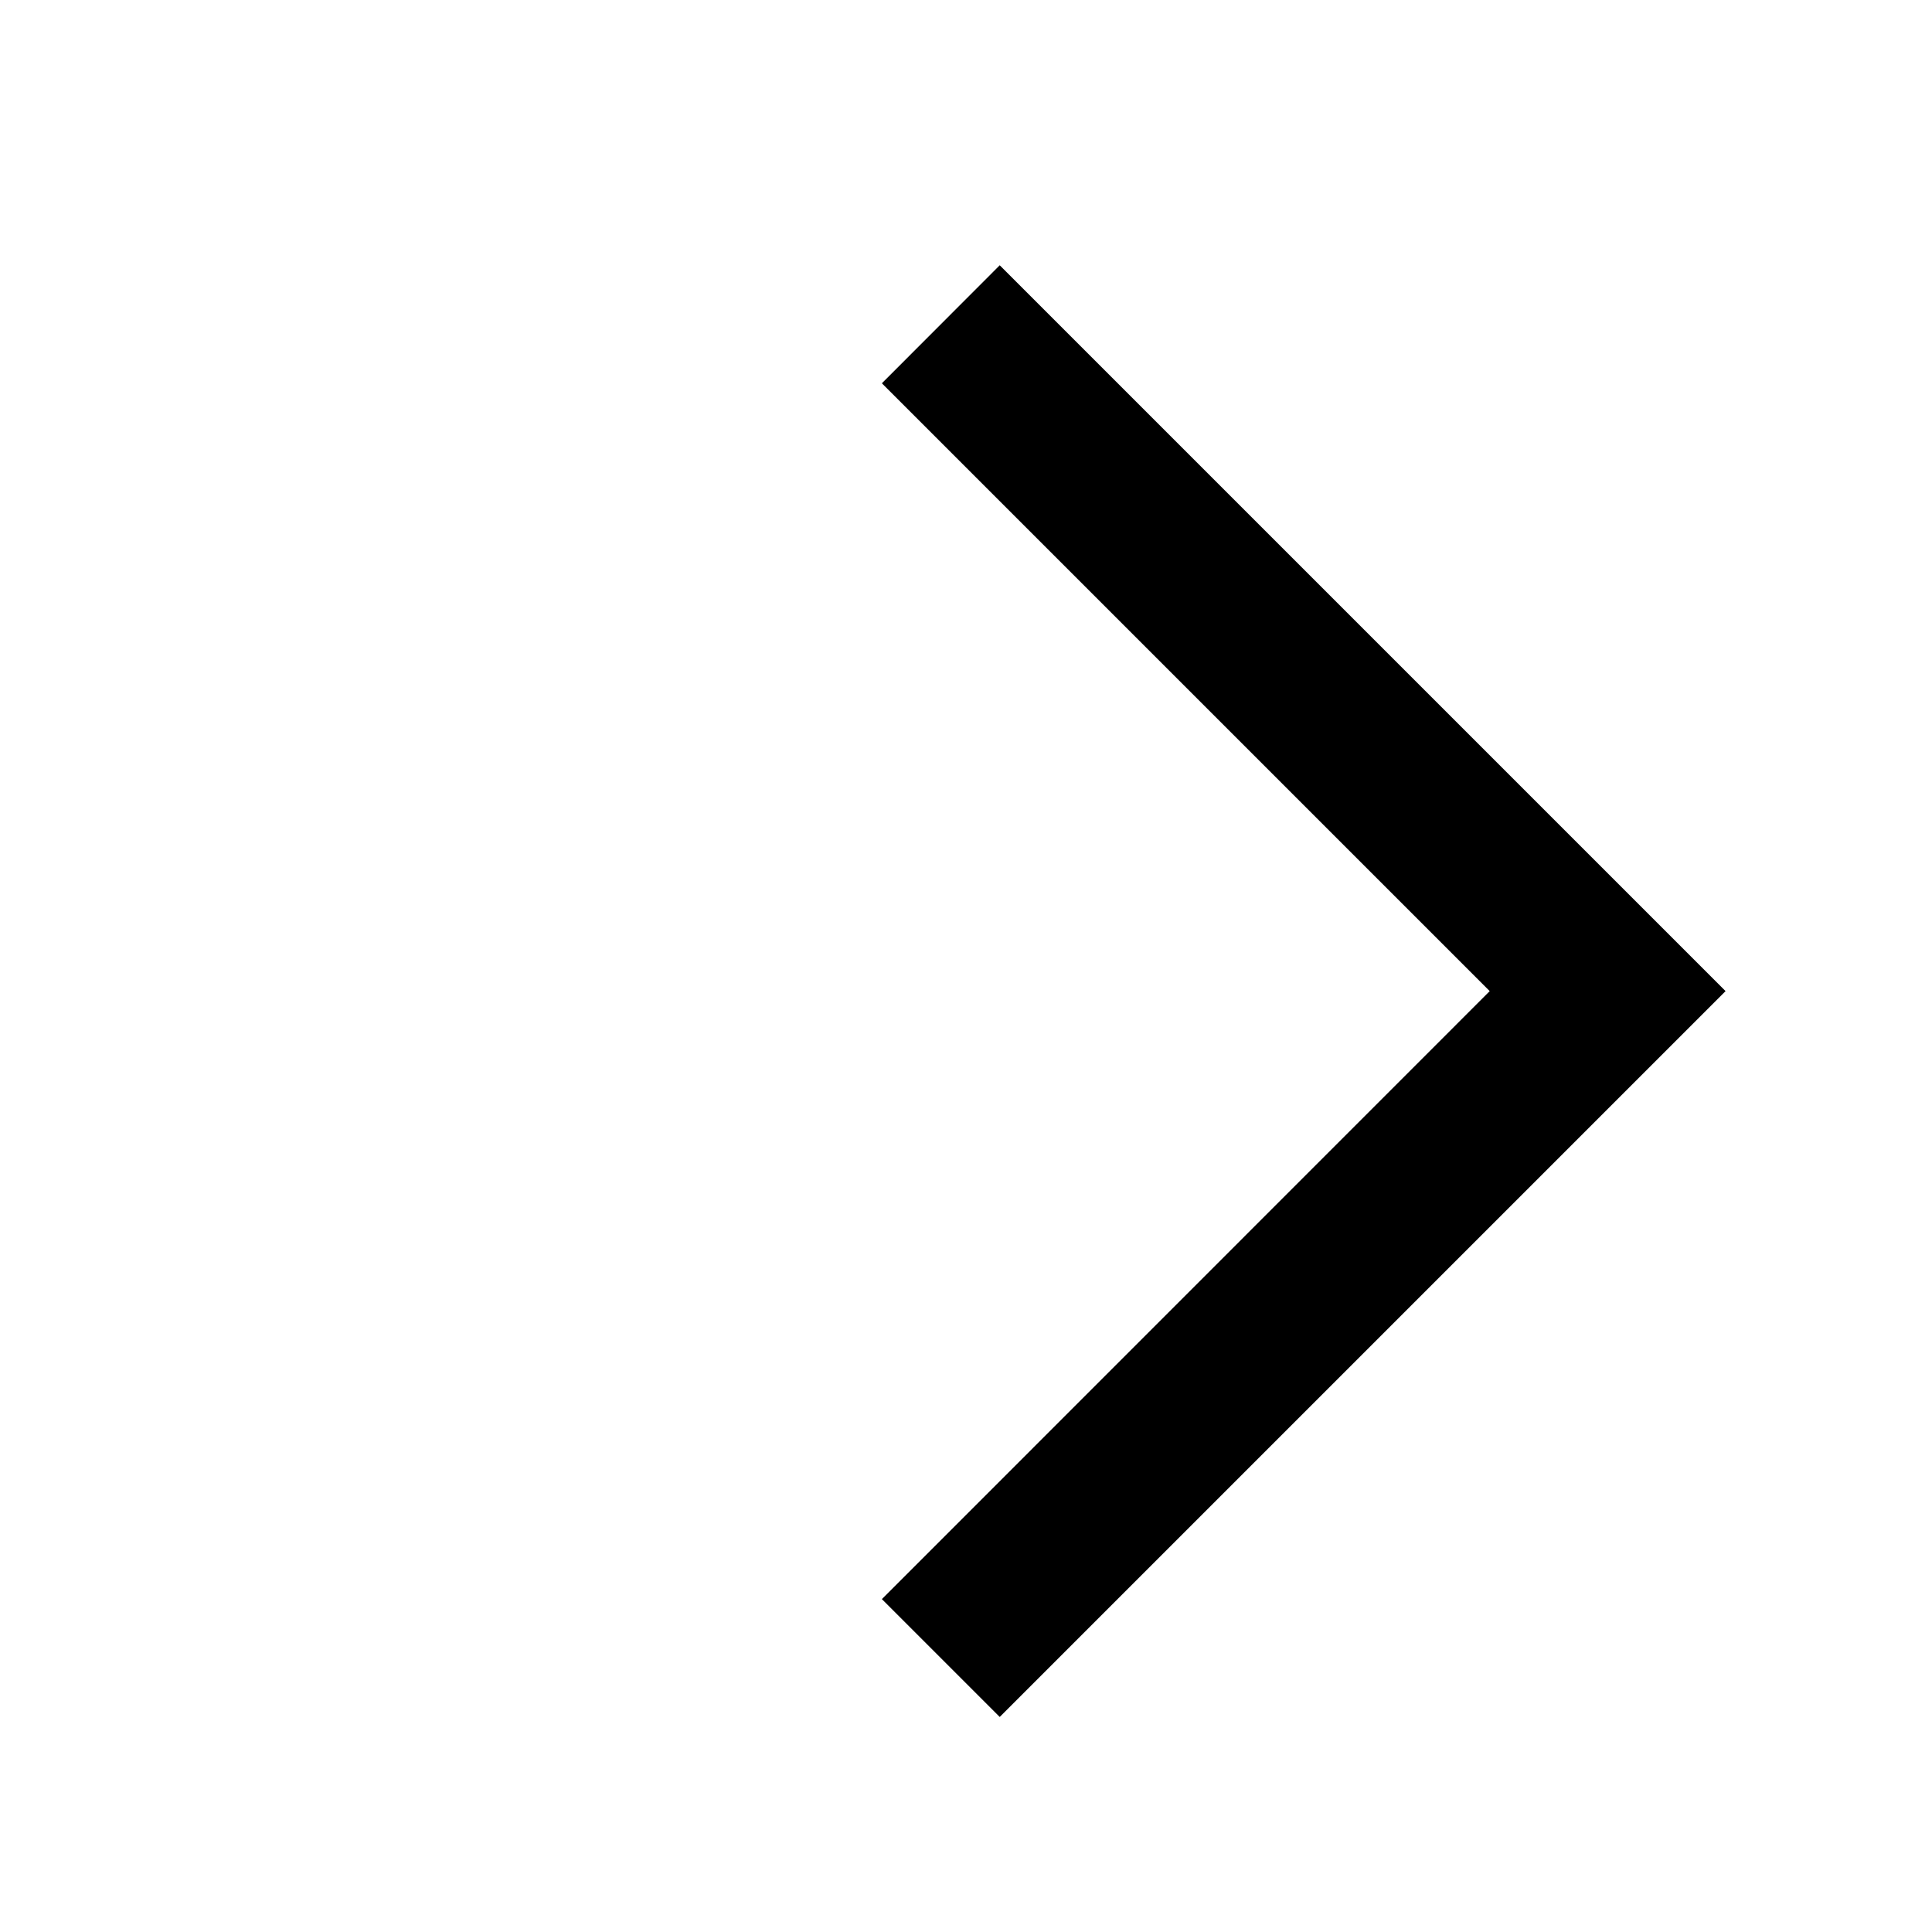
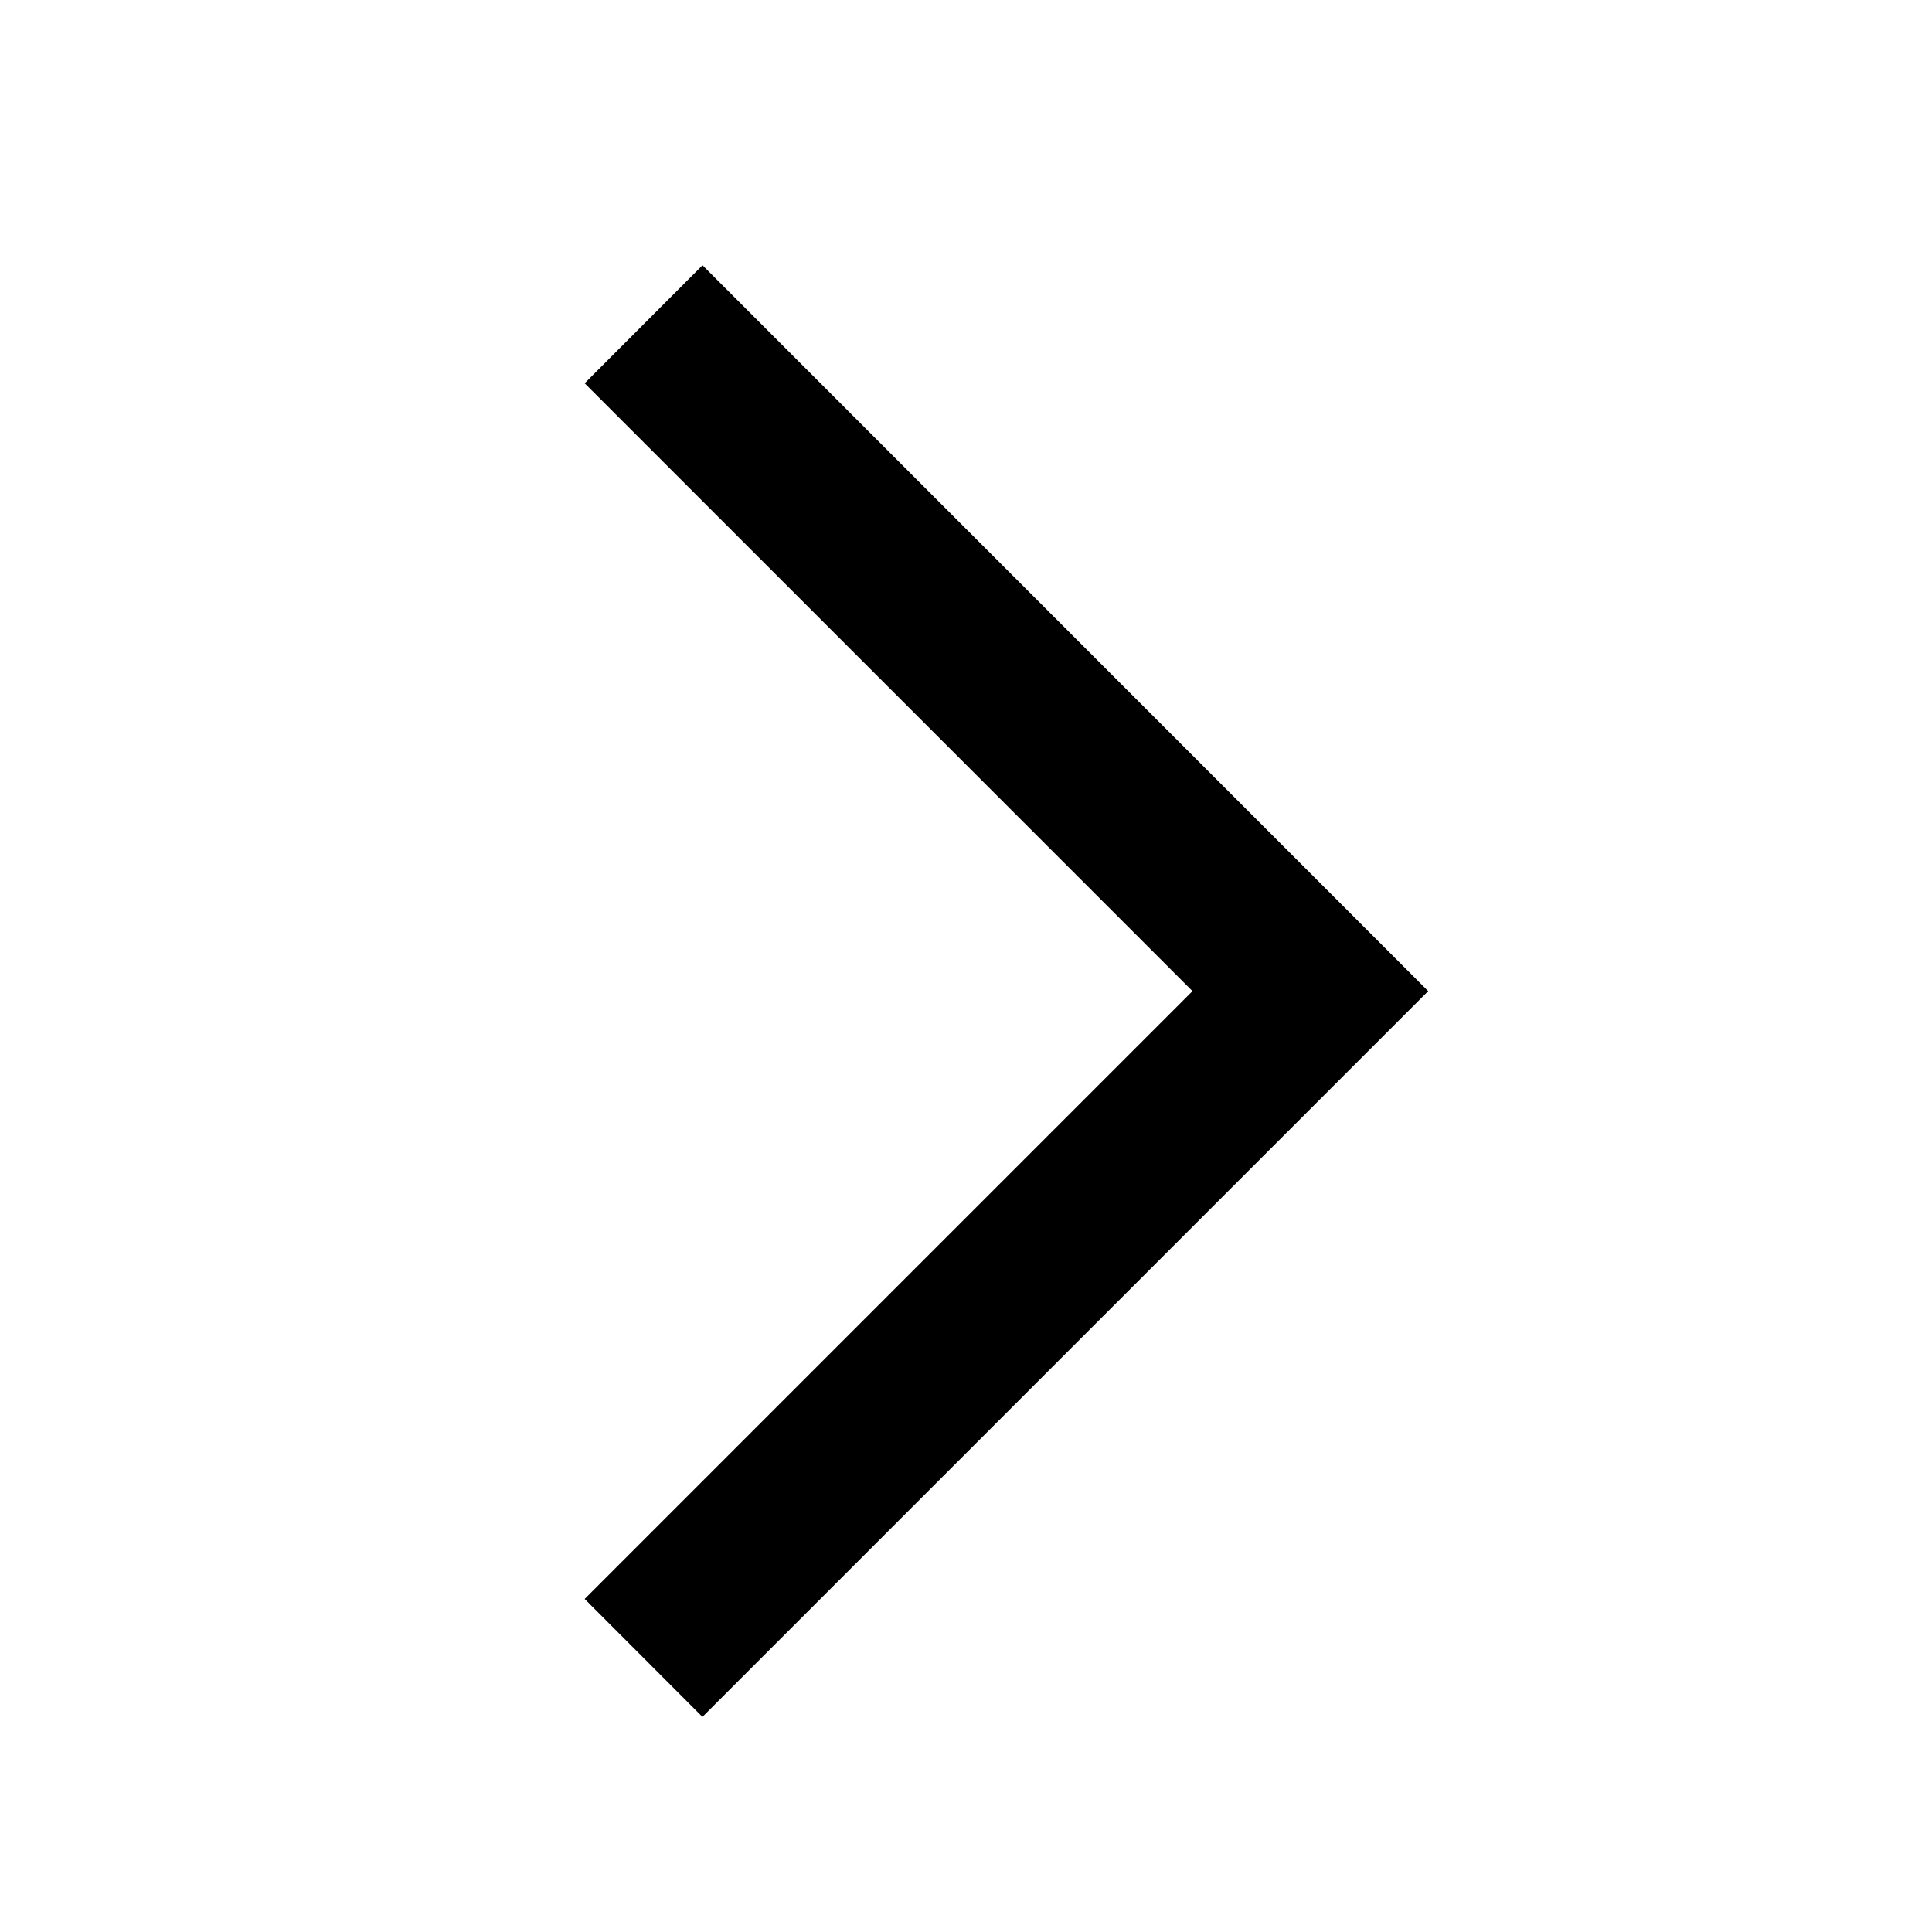
<svg xmlns="http://www.w3.org/2000/svg" width="13" height="13" fill="none" viewBox="0 0 13 13">
-   <path fill-rule="evenodd" clip-rule="evenodd" d="M6.727 11.553l-.793-.793 4.09-4.091-4.09-4.09.793-.794 4.884 4.884-4.884 4.884z" fill="currentColor" />
+   <path fill-rule="evenodd" clip-rule="evenodd" d="M4.727 11.553l-.793-.794 4.09-4.09-4.09-4.09.793-.794L9.61 6.669l-4.884 4.884z" fill="currentColor" />
</svg>
